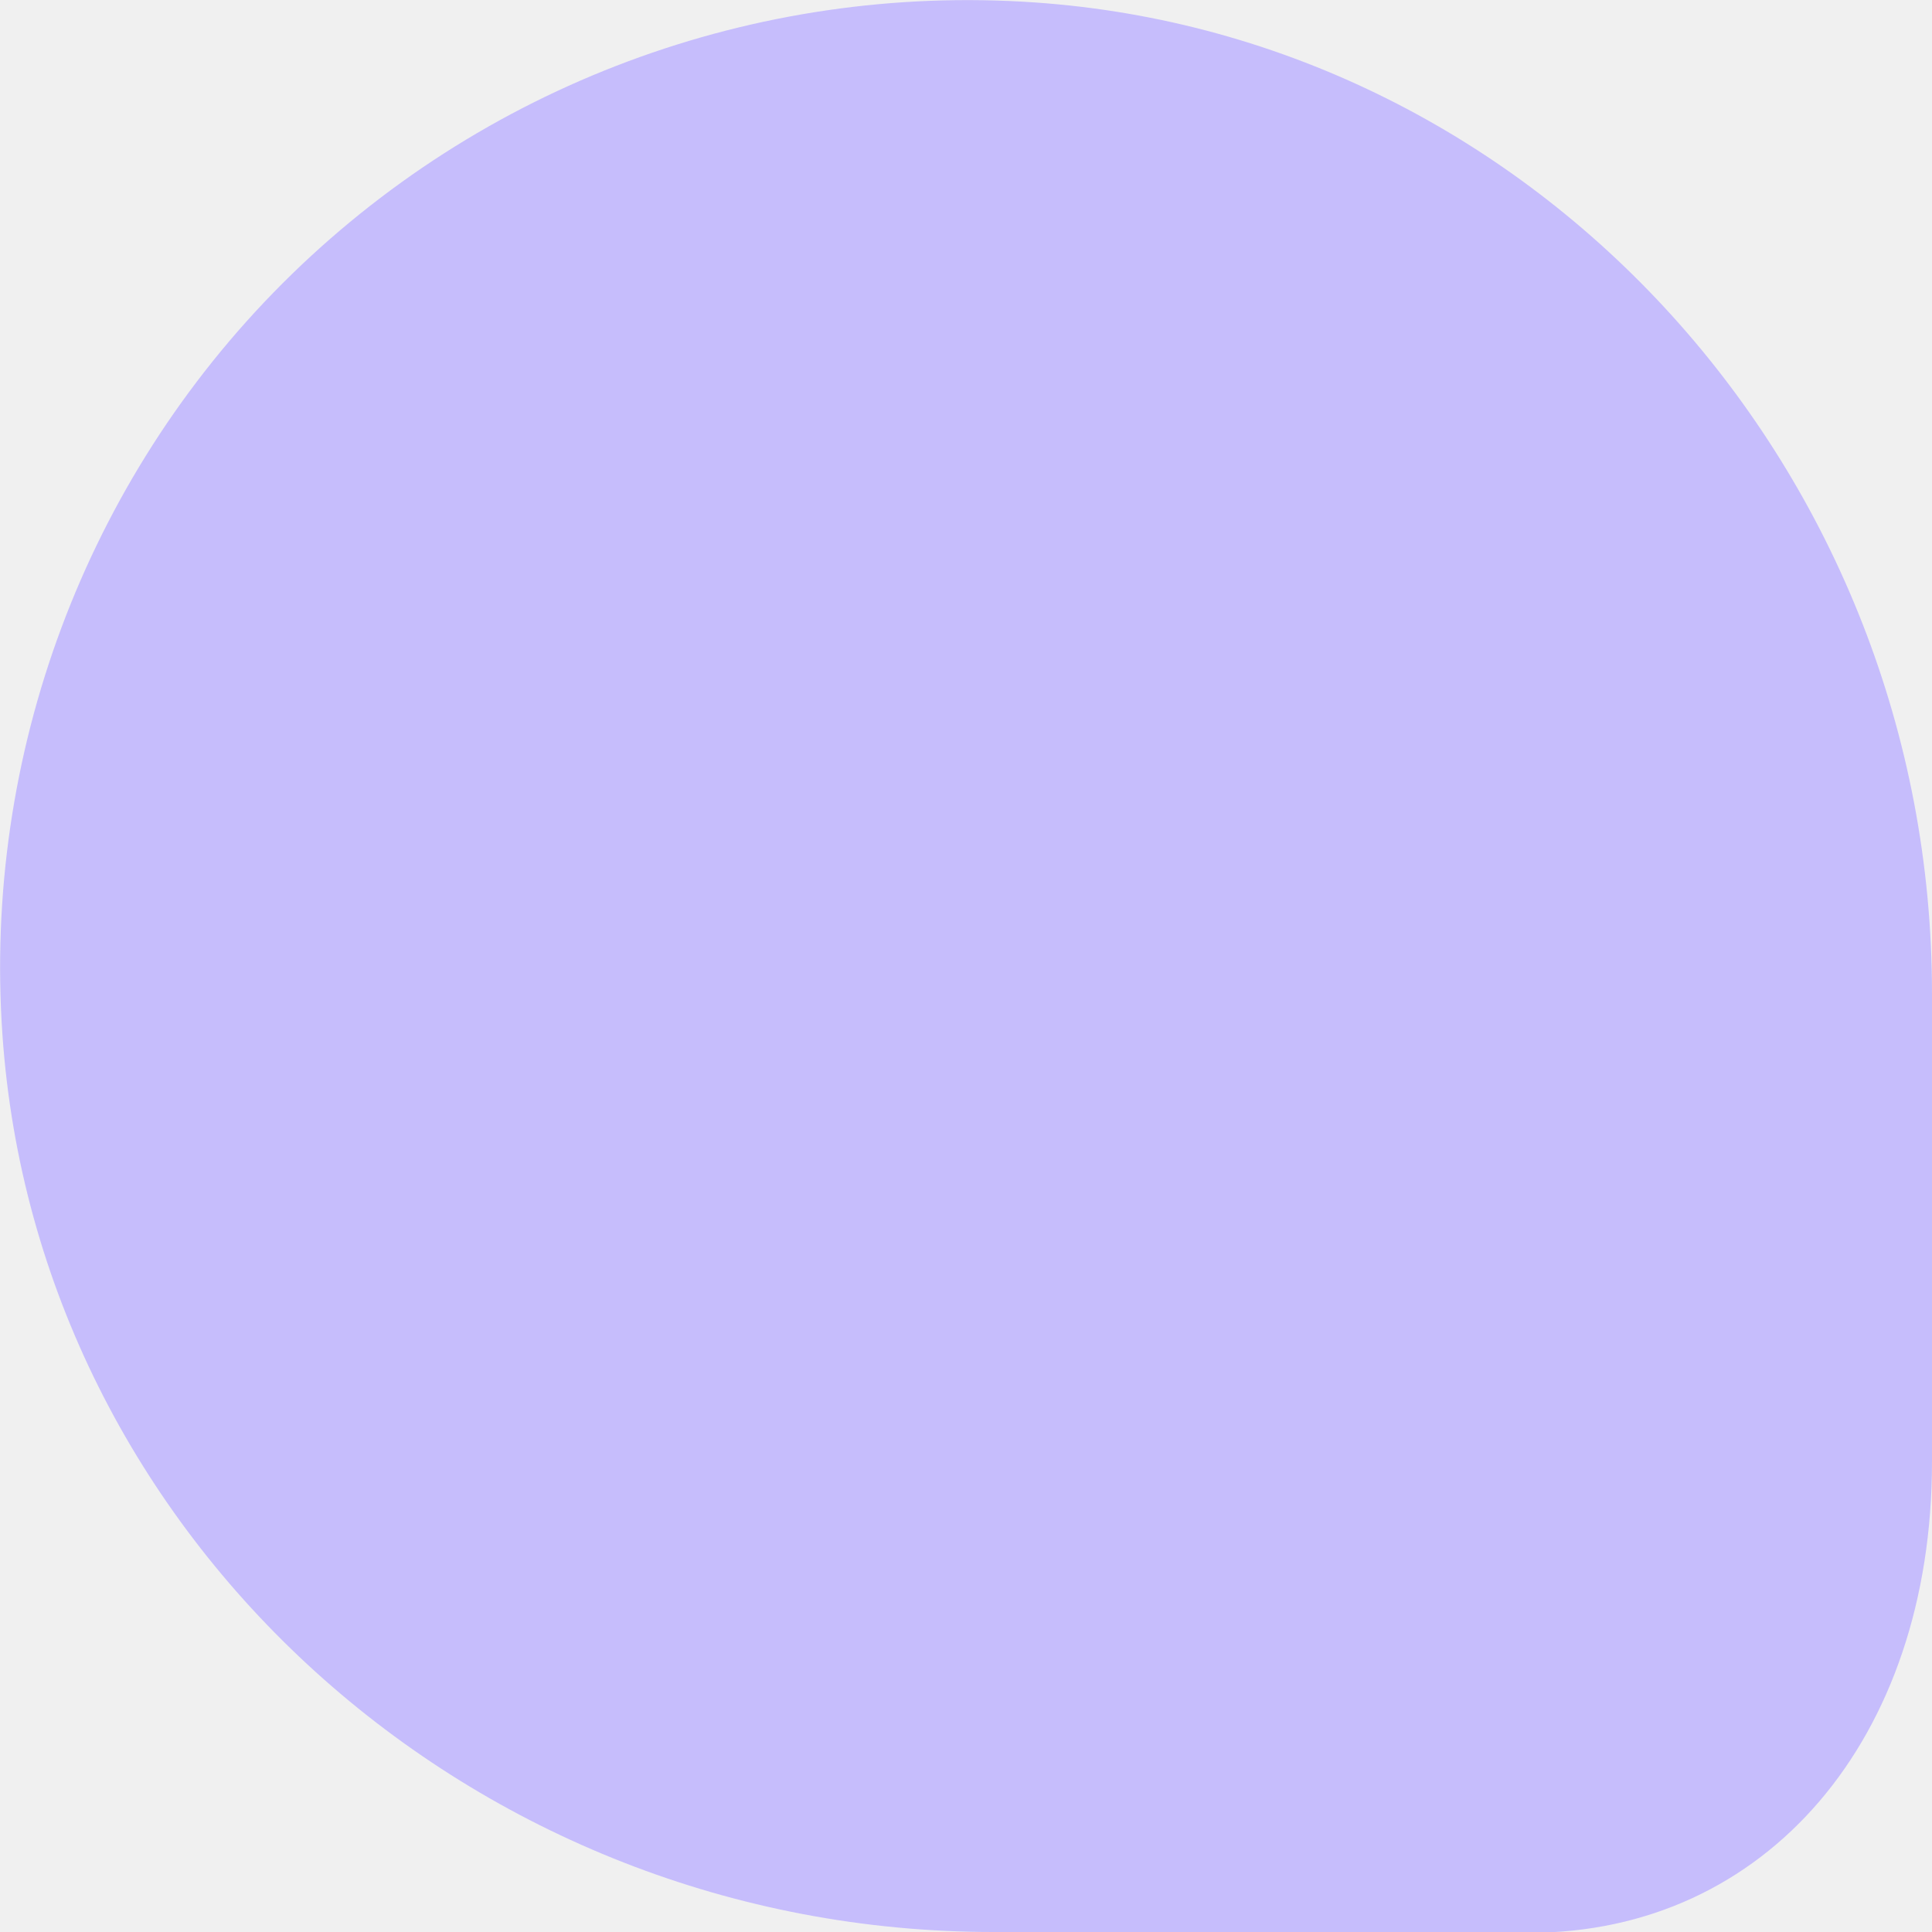
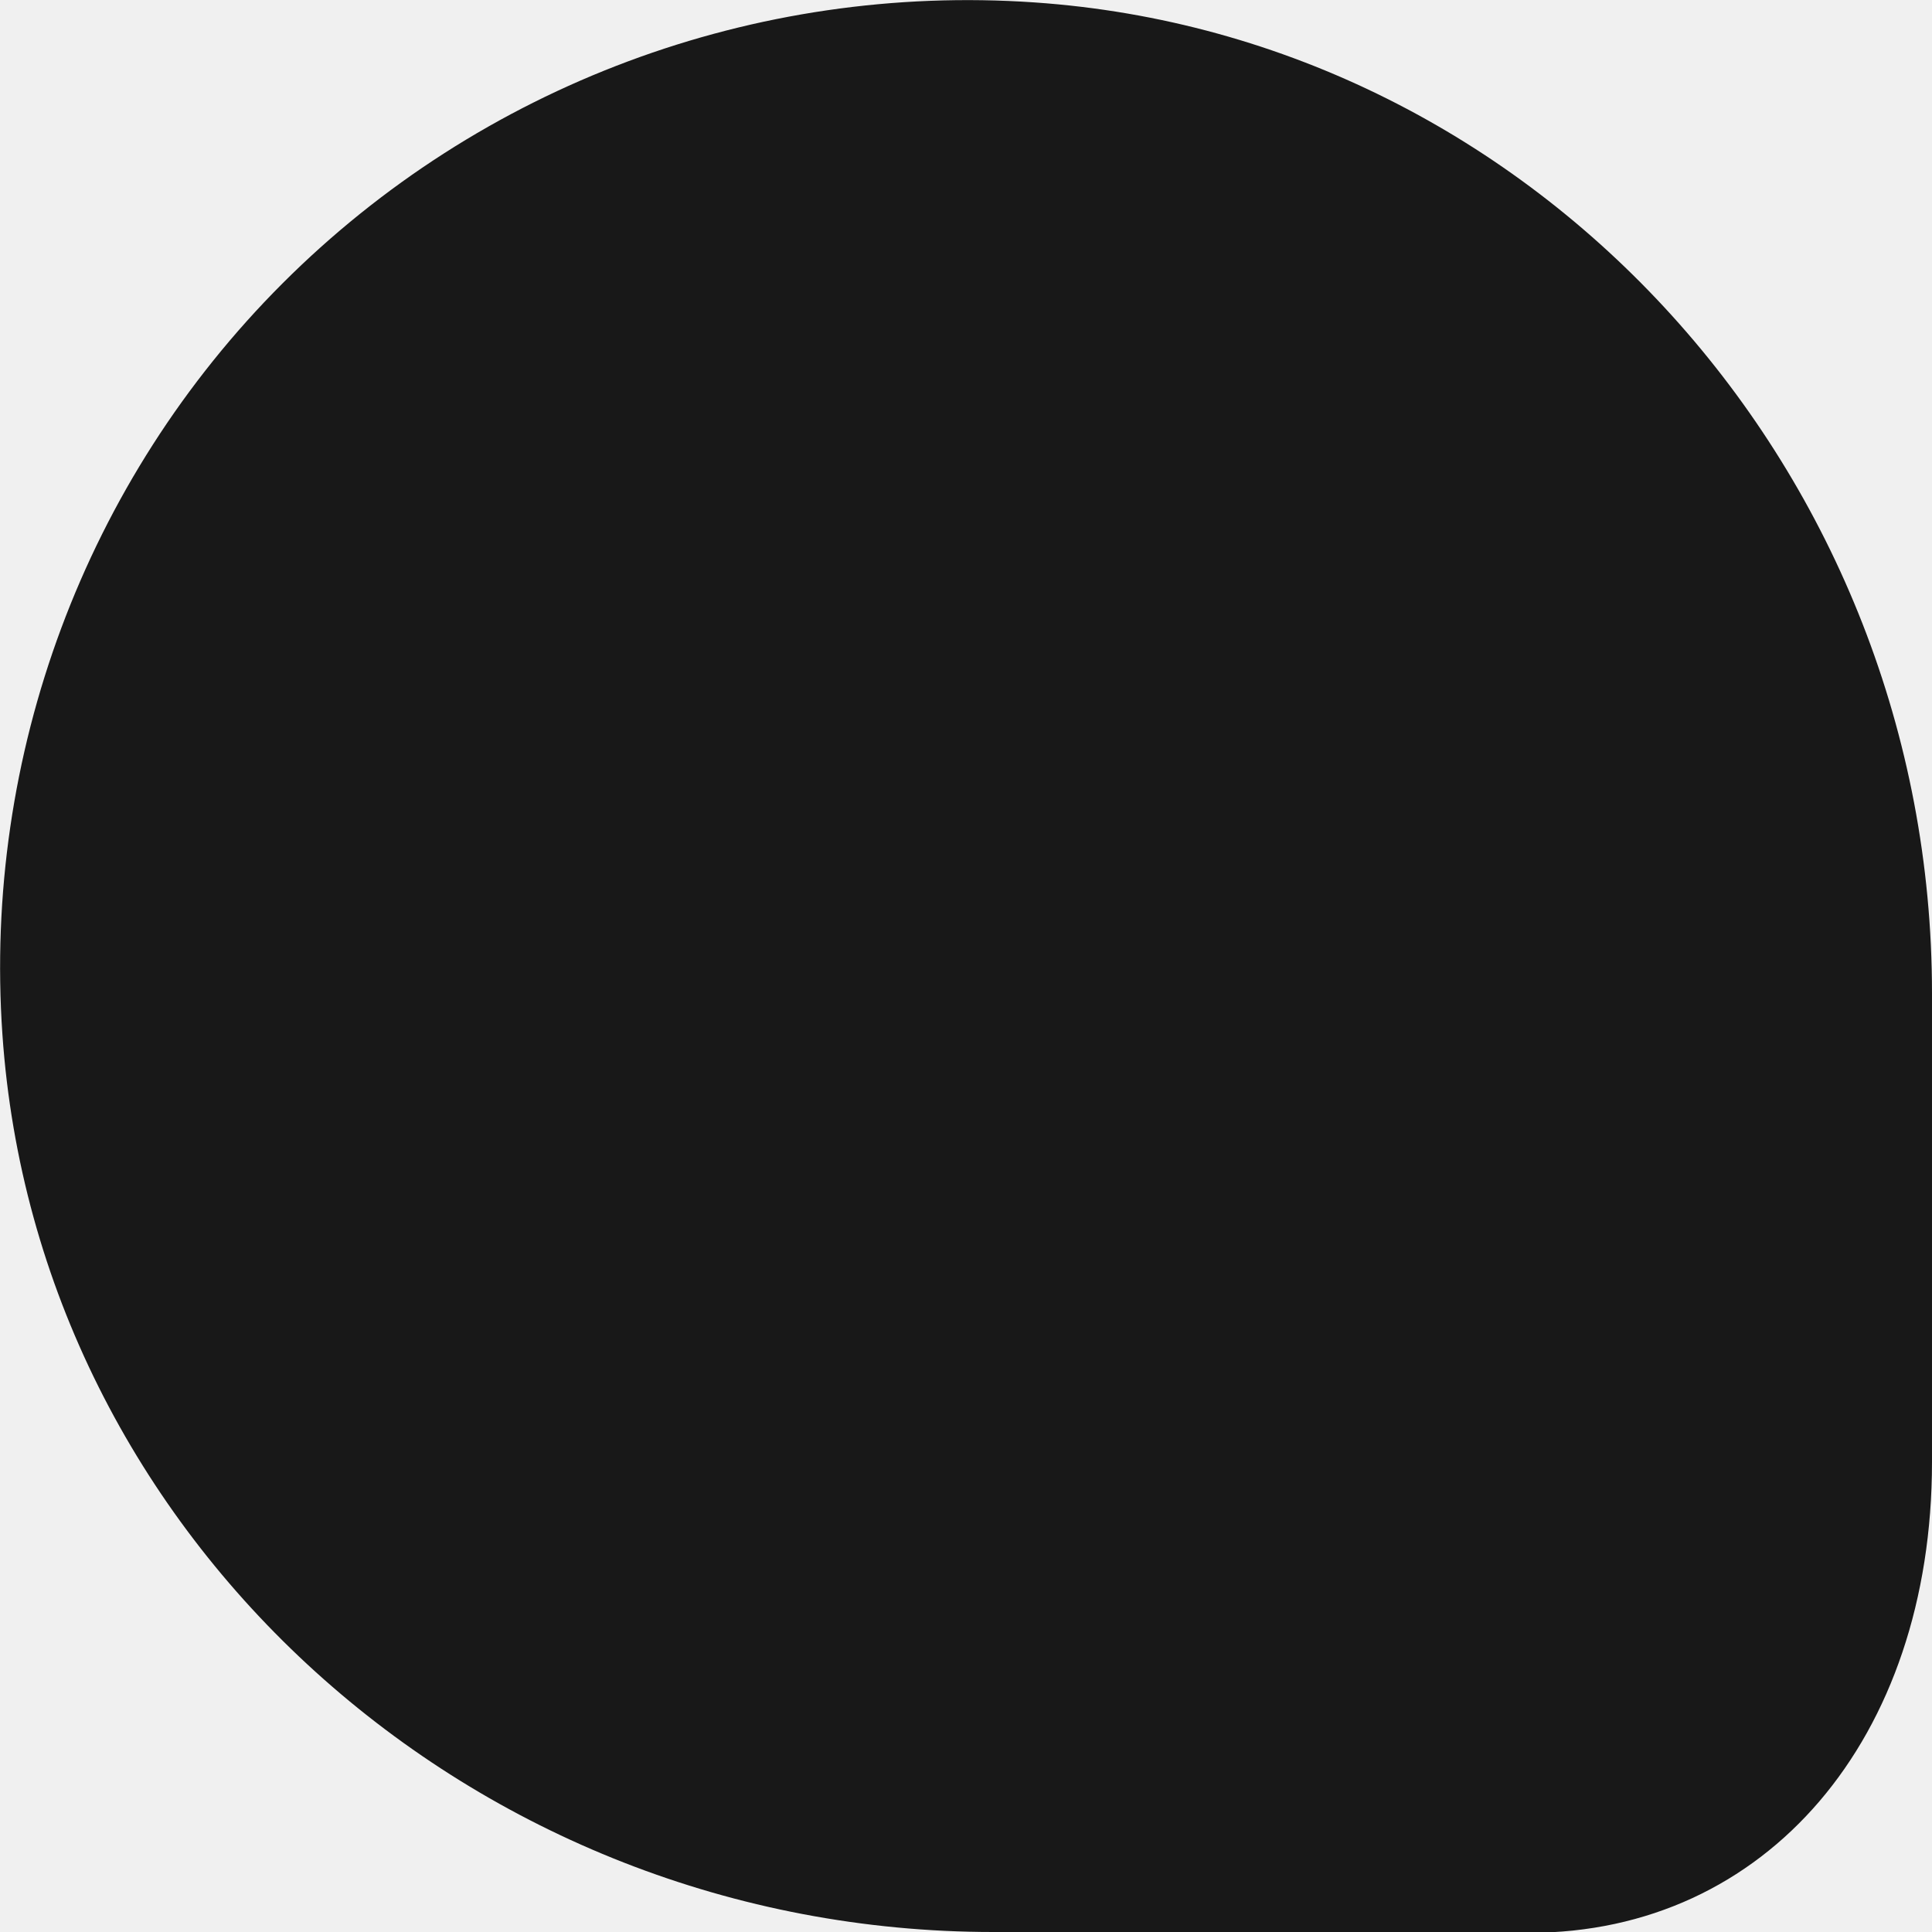
<svg xmlns="http://www.w3.org/2000/svg" width="512" height="512" viewBox="0 0 512 512" fill="none">
  <g clip-path="url(#clip0_366_26)">
-     <path d="M405.333 512H263.253C125.226 512 9.813 407.467 0.639 274.133C-4.481 200.107 22.613 127.36 74.879 75.093C127.359 22.613 200.106 -4.48 274.133 0.64C407.466 9.813 511.999 125.227 511.999 263.253V387.413C511.999 460.8 468.053 512.213 405.333 512.213V512Z" fill="#C6BDFC" />
+     <path d="M405.333 512H263.253C125.226 512 9.813 407.467 0.639 274.133C-4.481 200.107 22.613 127.36 74.879 75.093C127.359 22.613 200.106 -4.48 274.133 0.64C407.466 9.813 511.999 125.227 511.999 263.253V387.413C511.999 460.8 468.053 512.213 405.333 512.213V512Z" fill="#181818" />
  </g>
  <defs>
    <clipPath id="clip0_366_26">
      <rect width="512" height="512" fill="white" />
    </clipPath>
  </defs>
</svg>
